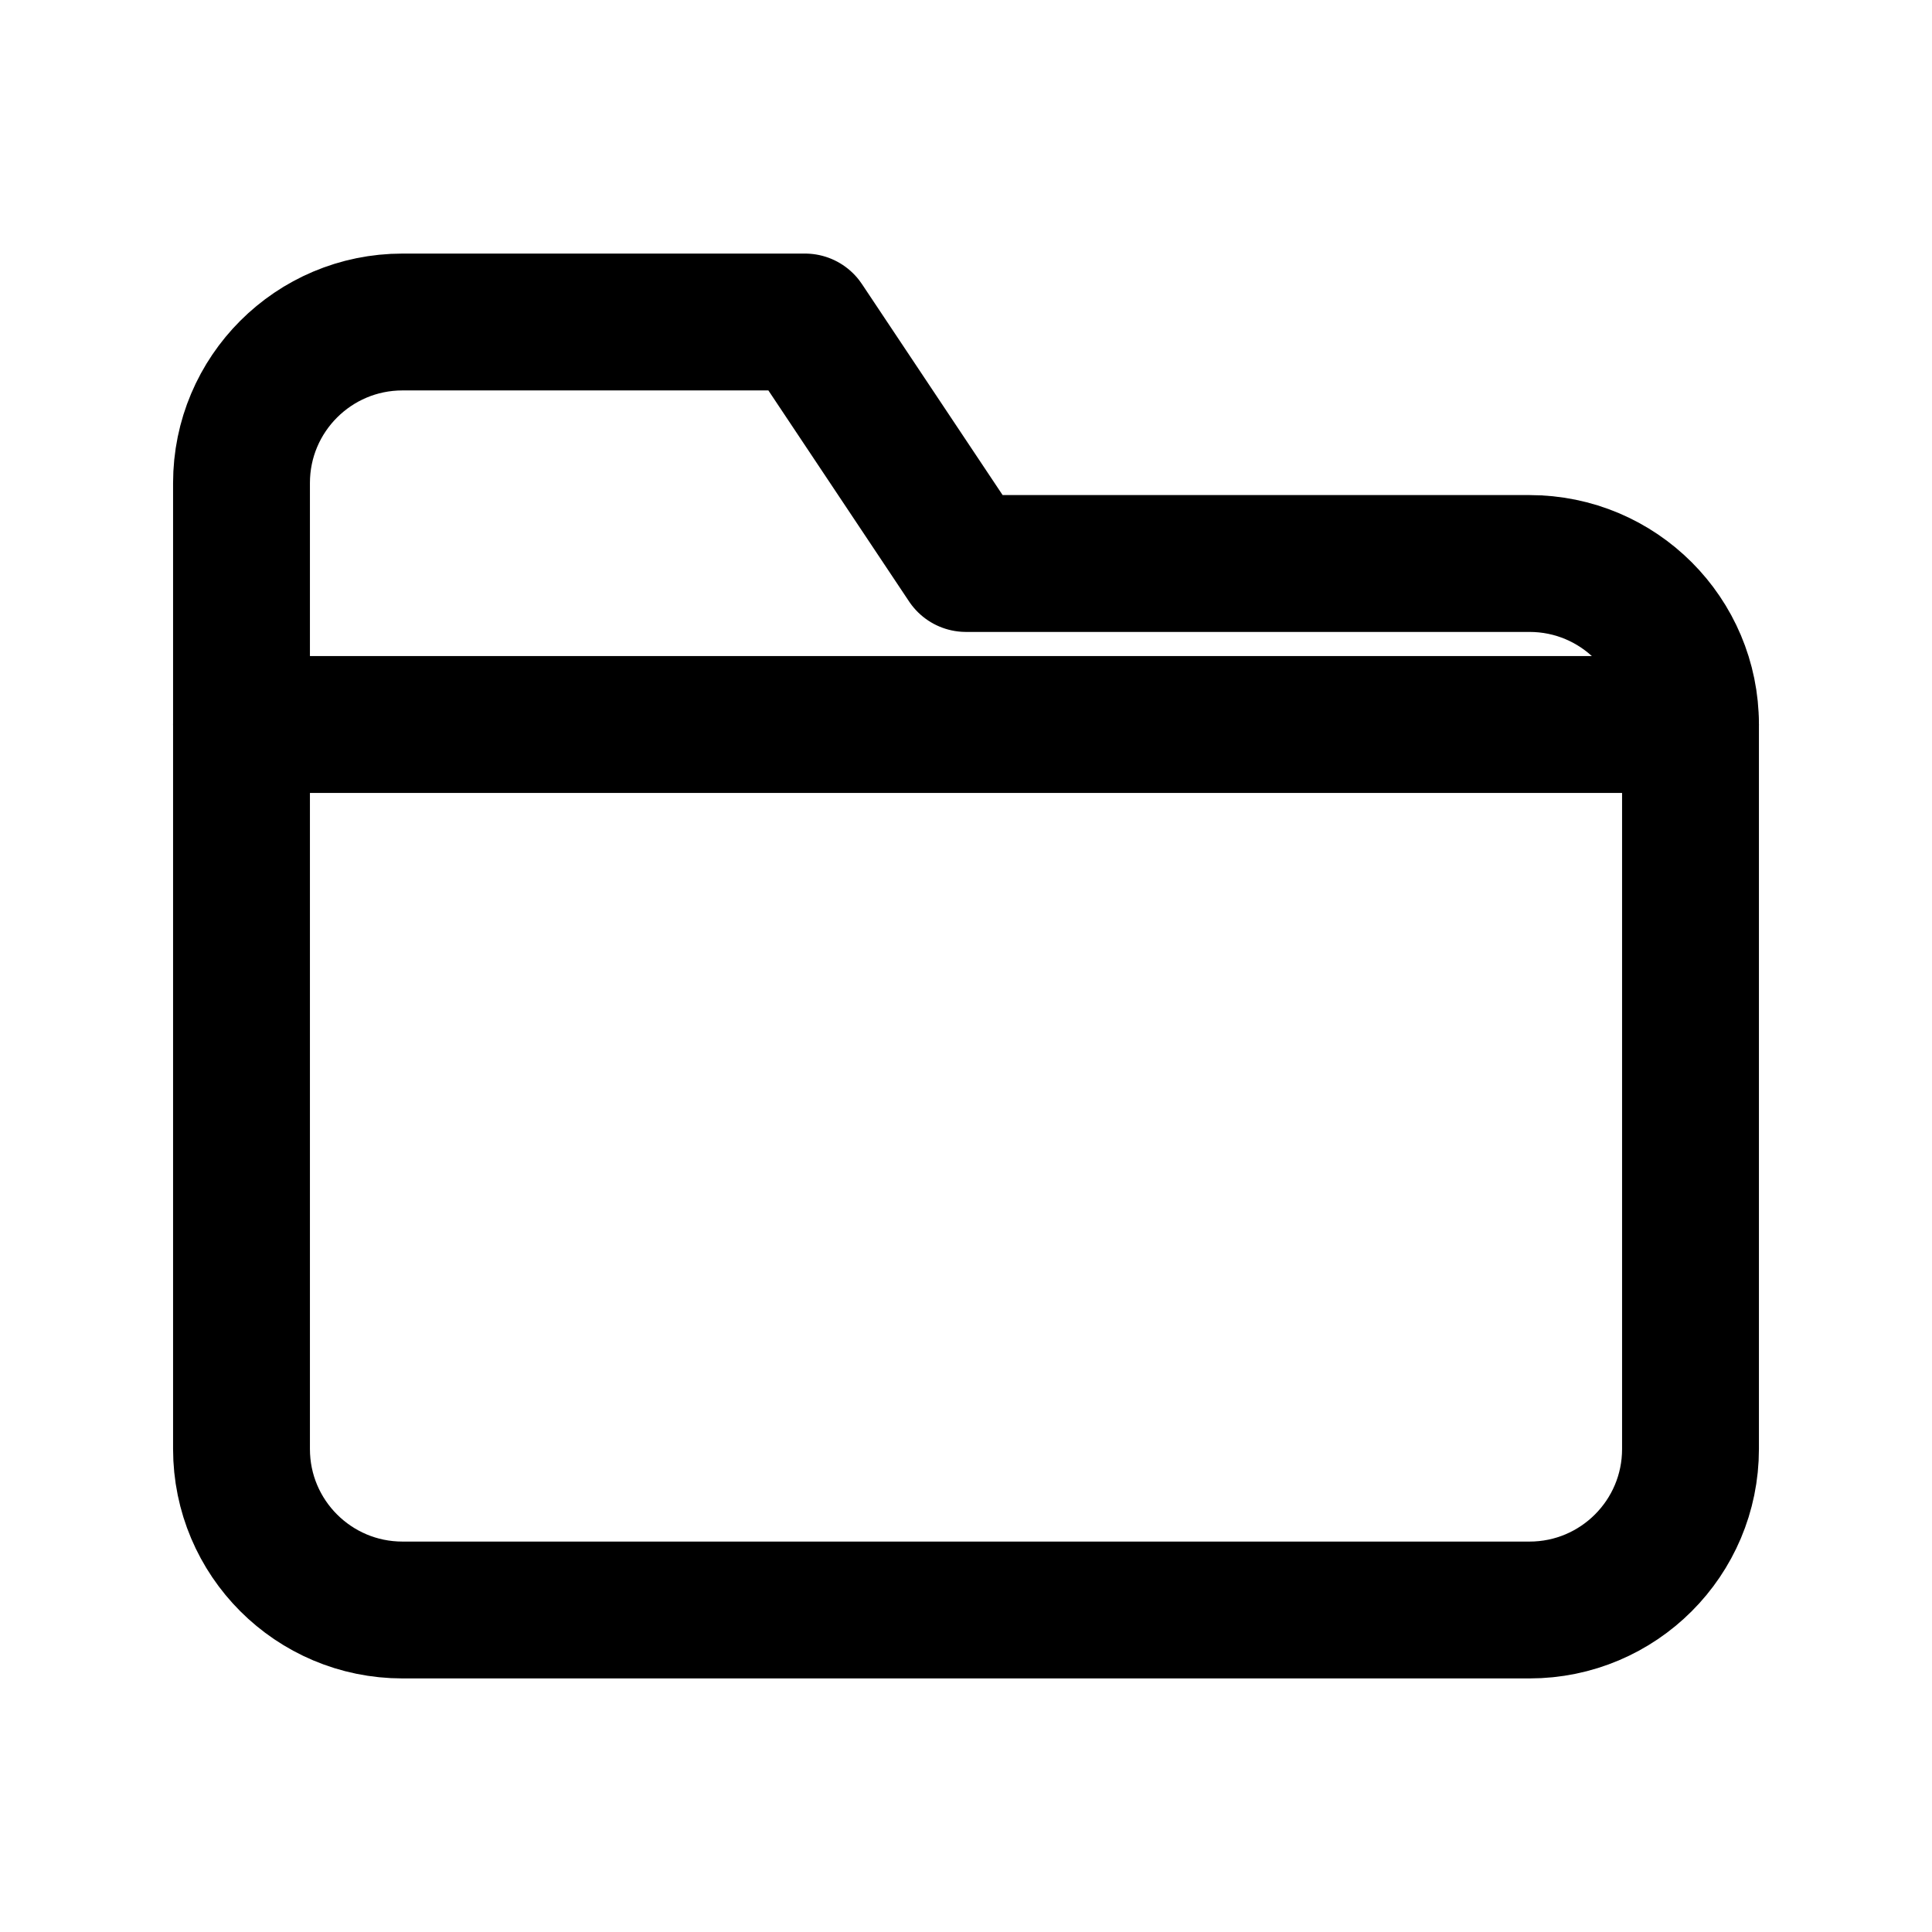
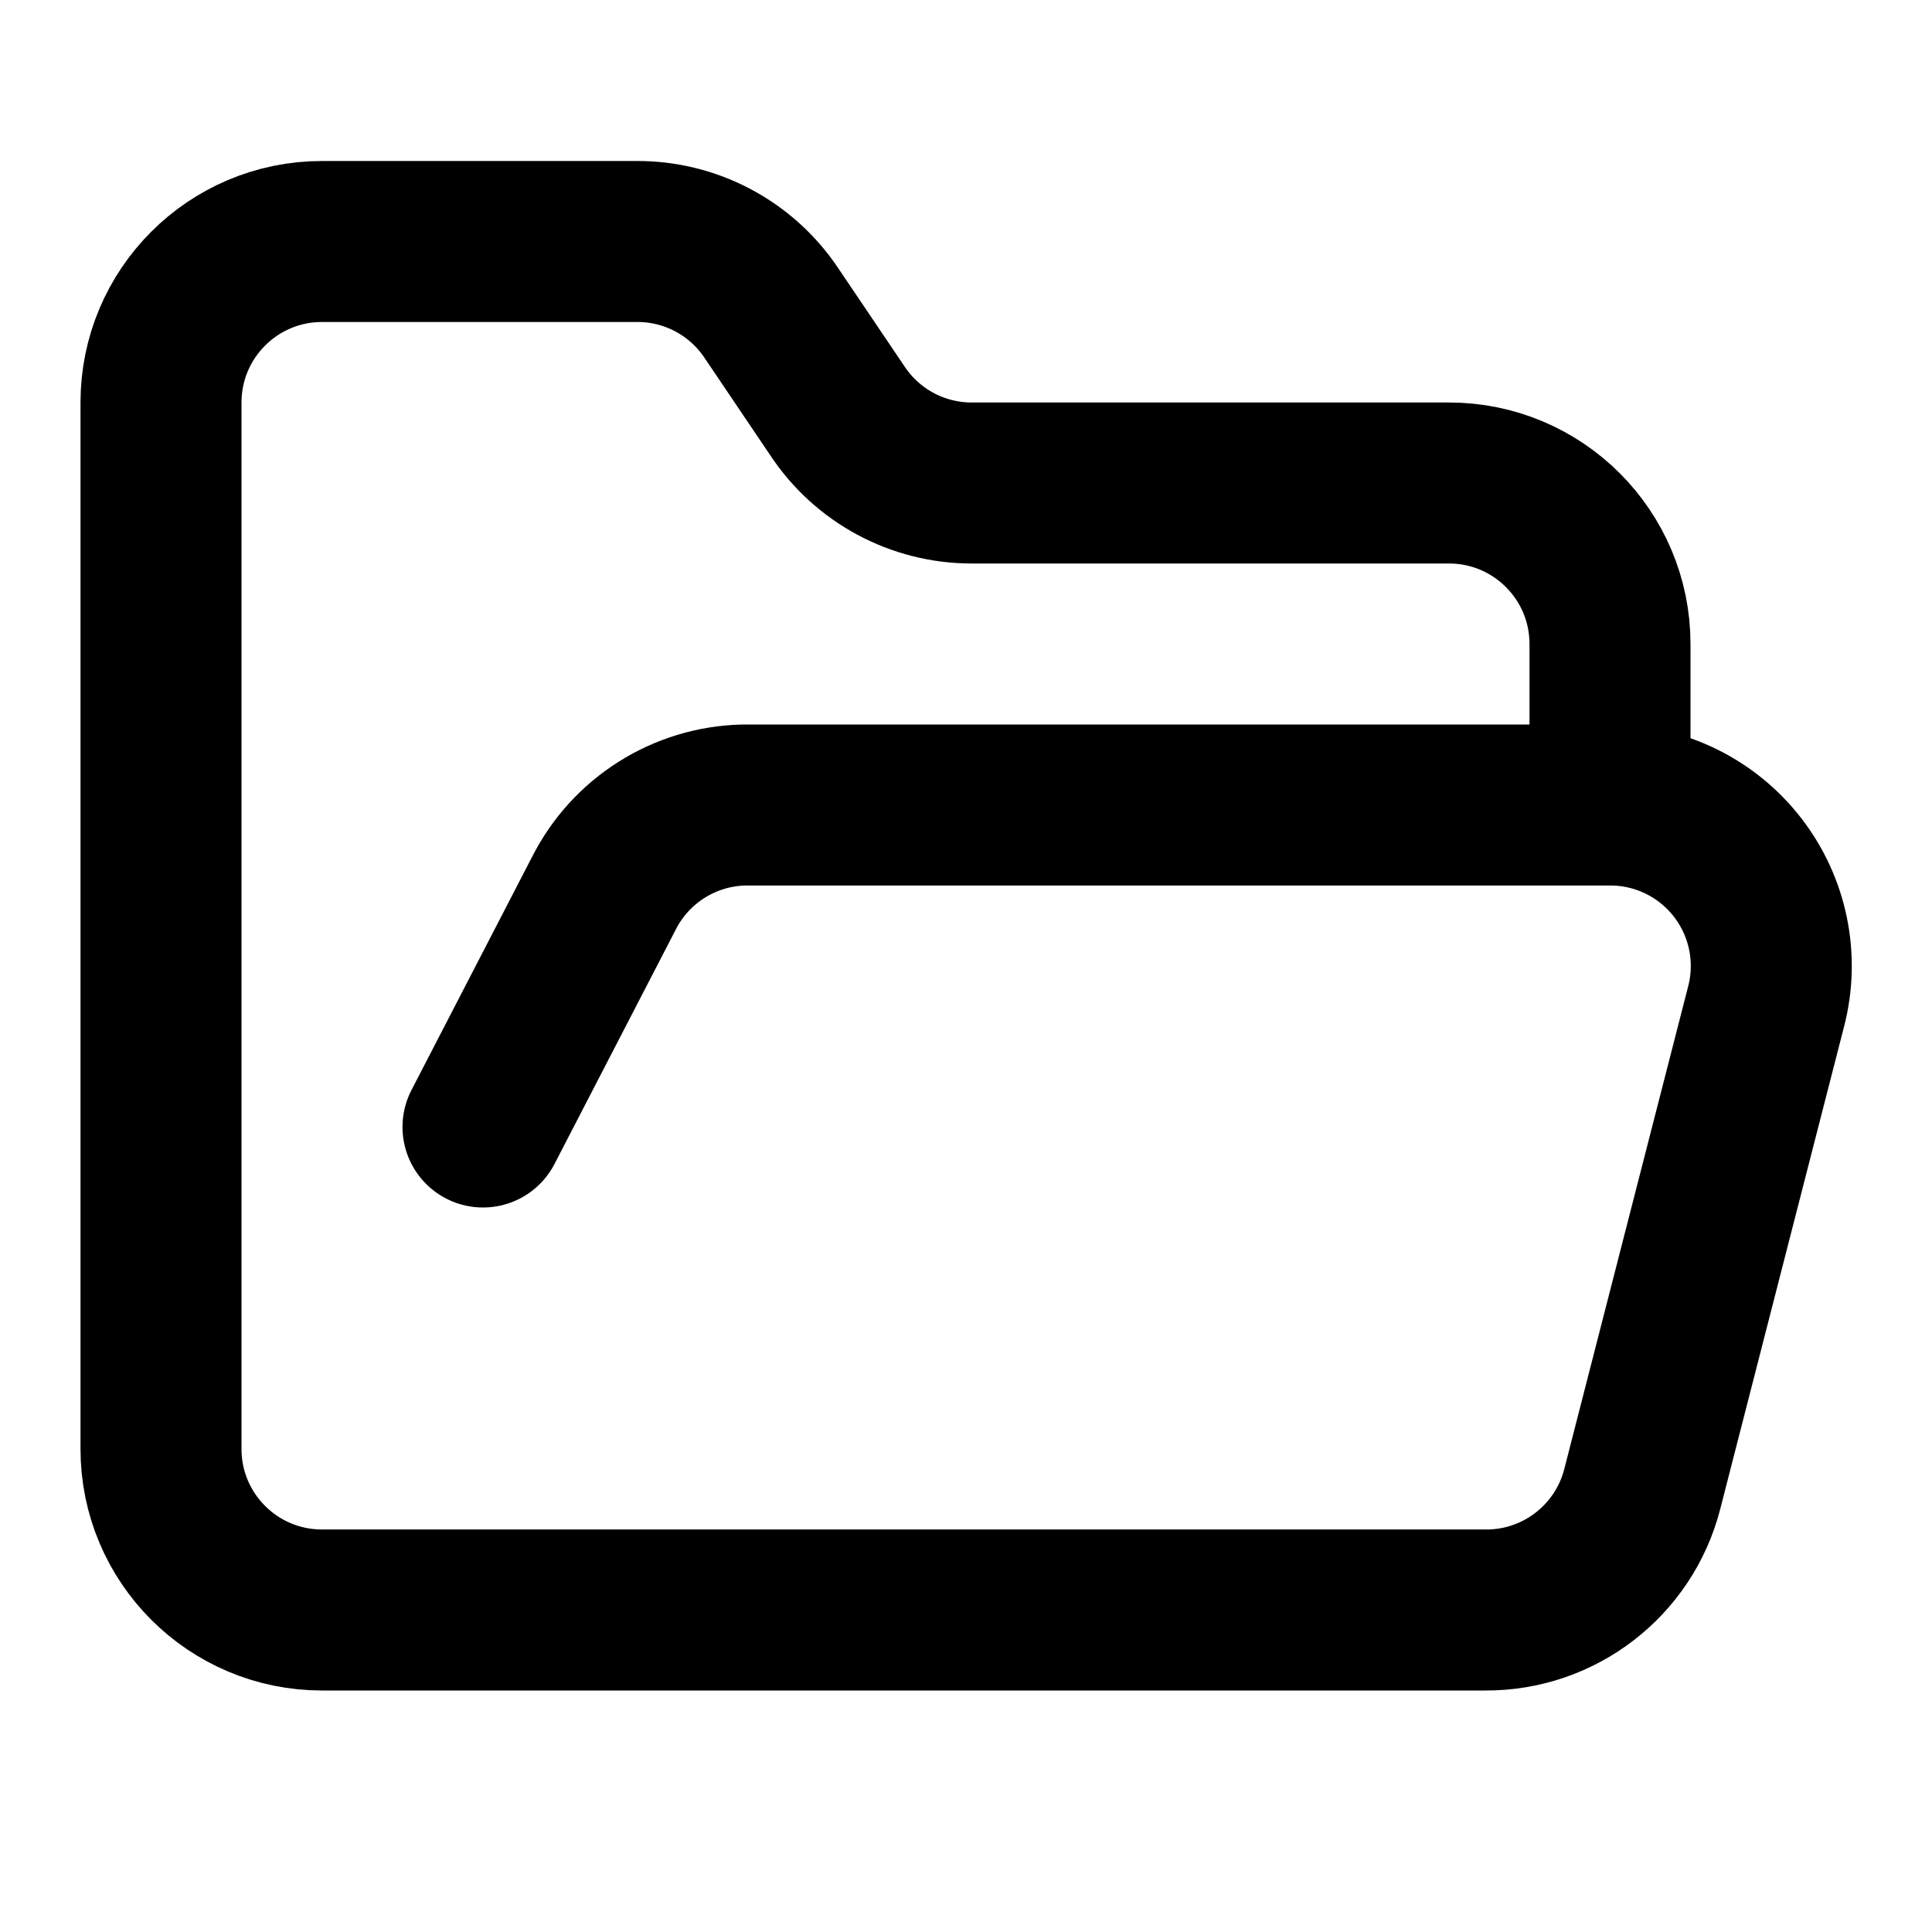
- <svg xmlns="http://www.w3.org/2000/svg" viewBox="0 0 24 24" fill="none" stroke="currentColor" stroke-width="1.7" stroke-linecap="round" stroke-linejoin="round">
-   <path d="M3 6a2 2 0 0 1 2-2h5l2 3h7a2 2 0 0 1 2 2v9a2 2 0 0 1-2 2H5a2 2 0 0 1-2-2z" />
-   <path d="M3 9h18" />
+ <svg xmlns="http://www.w3.org/2000/svg" width="24" height="24" viewBox="0 0 24 24" fill="none" stroke="currentColor" stroke-width="2" stroke-linecap="round" stroke-linejoin="round" aria-hidden="true" focusable="false">
+   <path d="m6 14 1.5-2.9A2 2 0 0 1 9.24 10H20a2 2 0 0 1 1.94 2.5l-1.54 6a2 2 0 0 1-1.95 1.5H4a2 2 0 0 1-2-2V5a2 2 0 0 1 2-2h3.9a2 2 0 0 1 1.69.9l.81 1.2a2 2 0 0 0 1.67.9H18a2 2 0 0 1 2 2v2" />
</svg>
